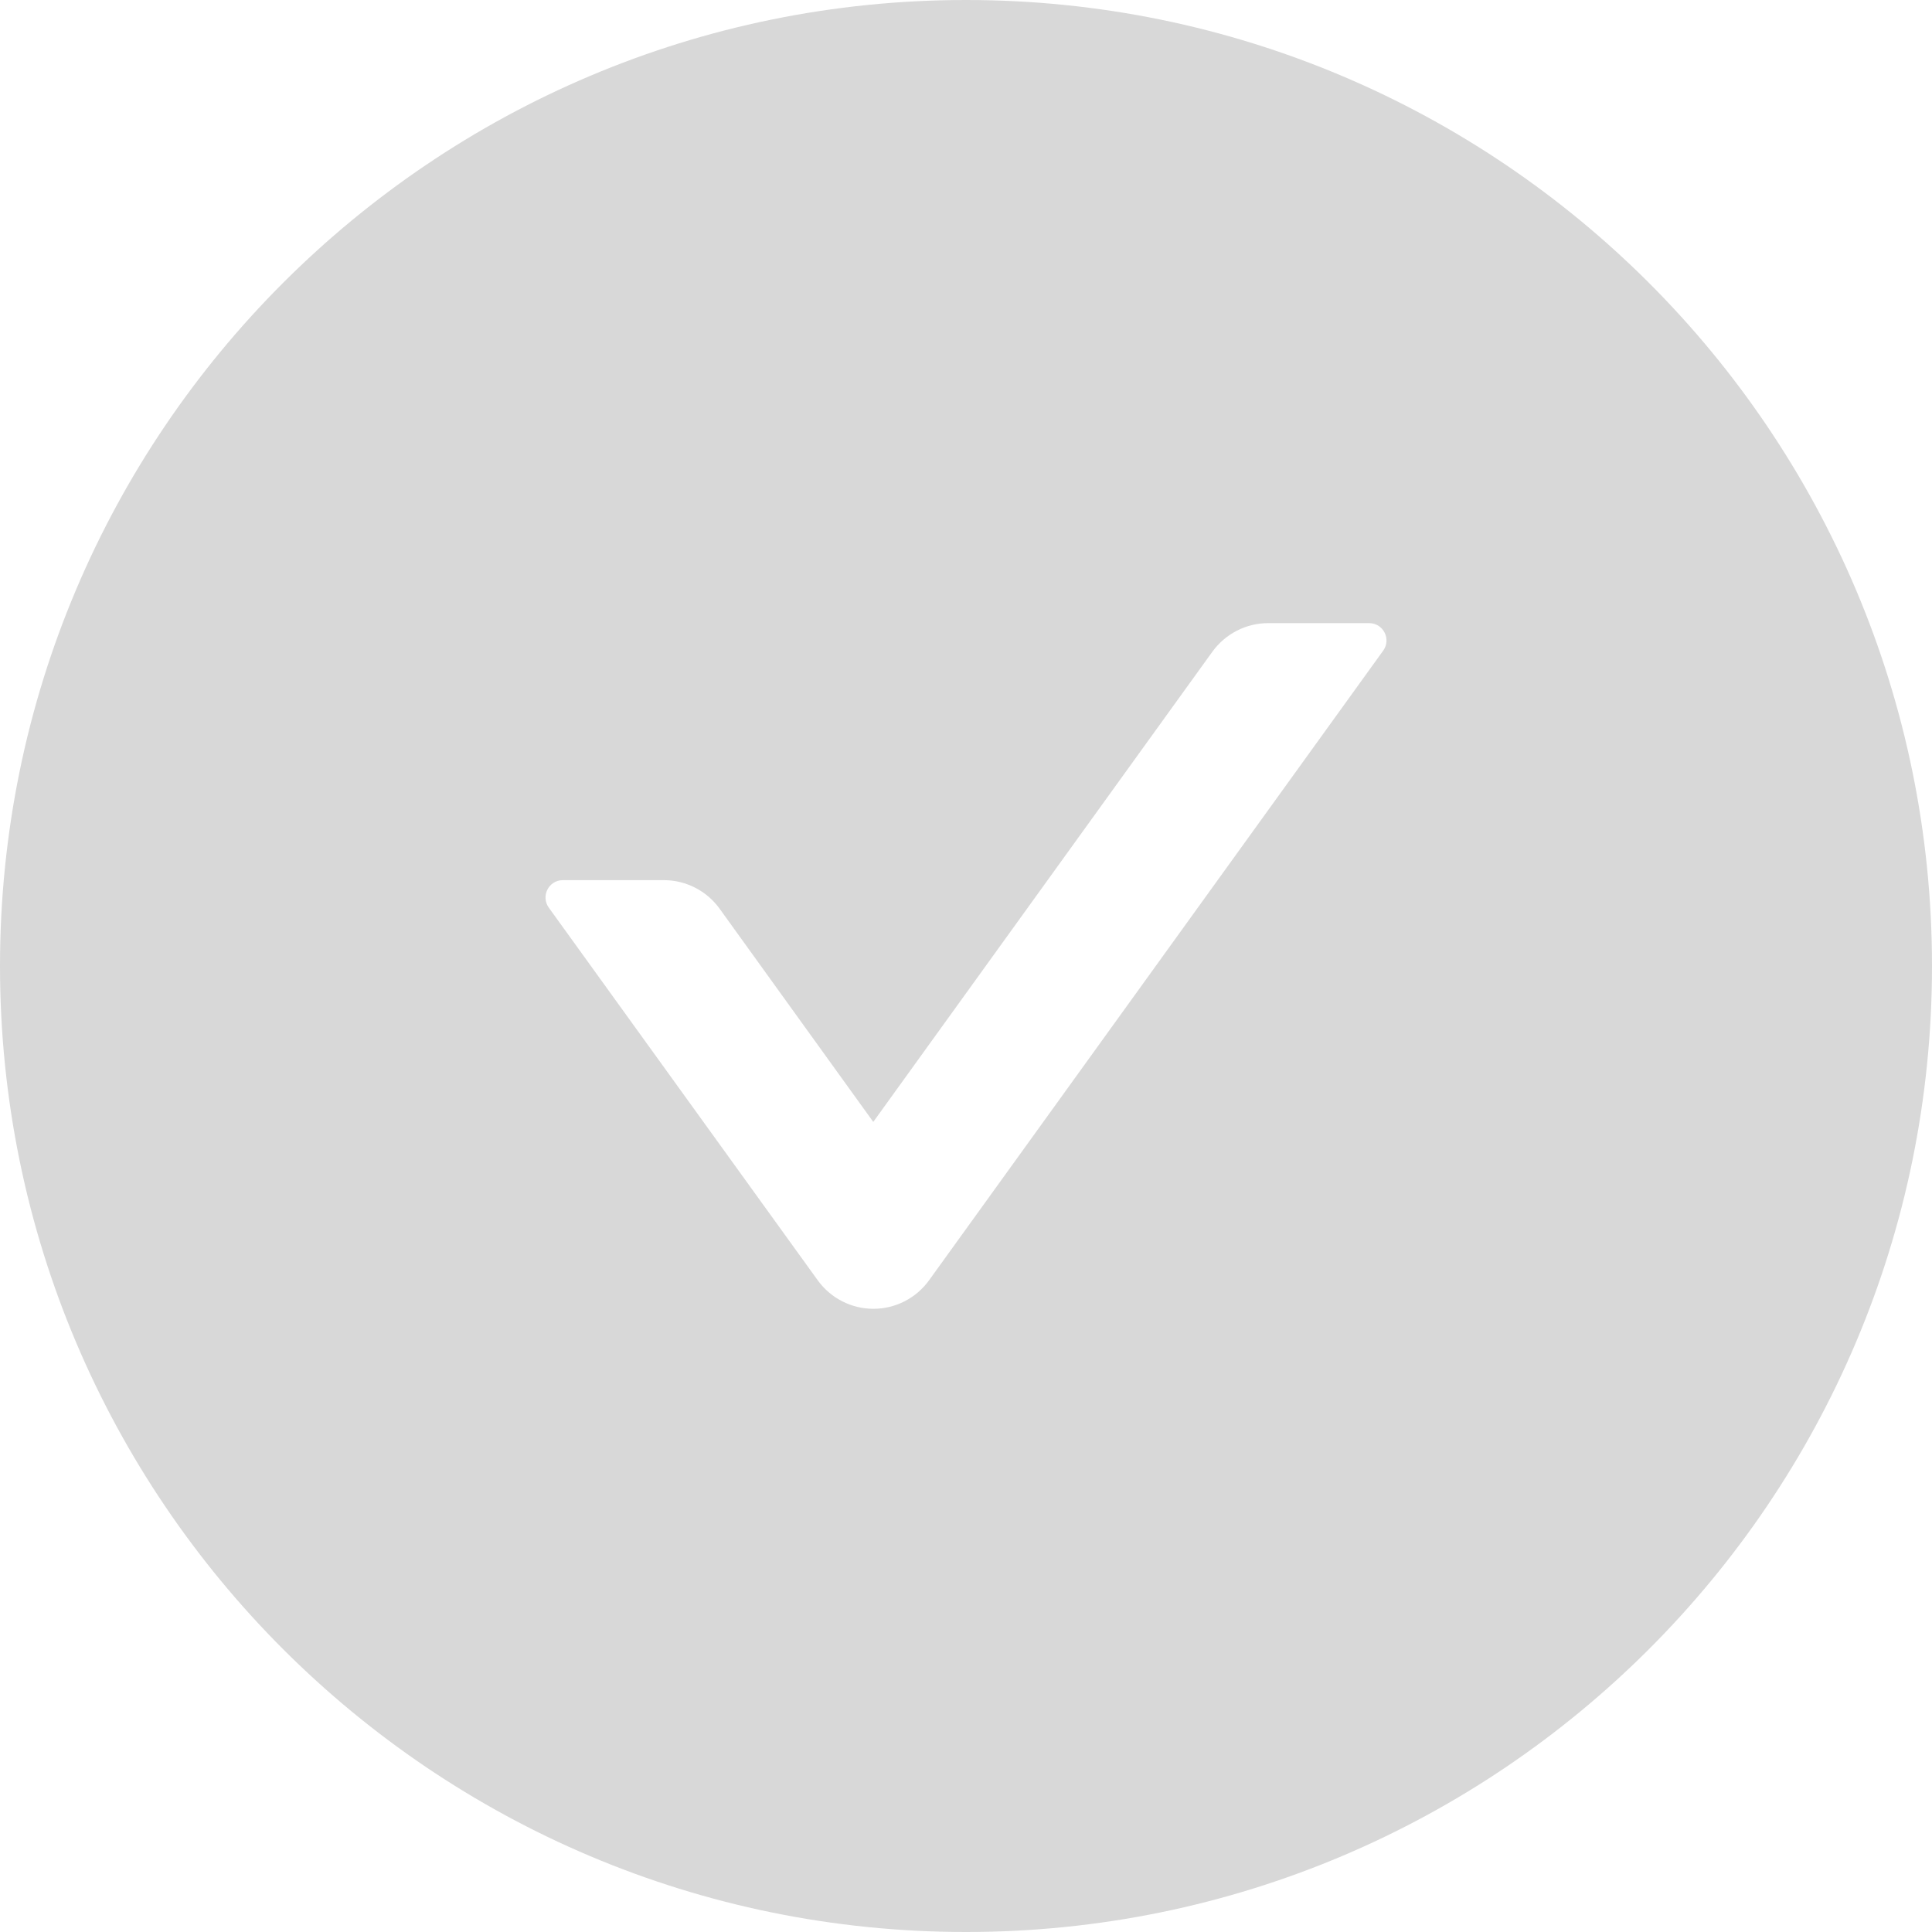
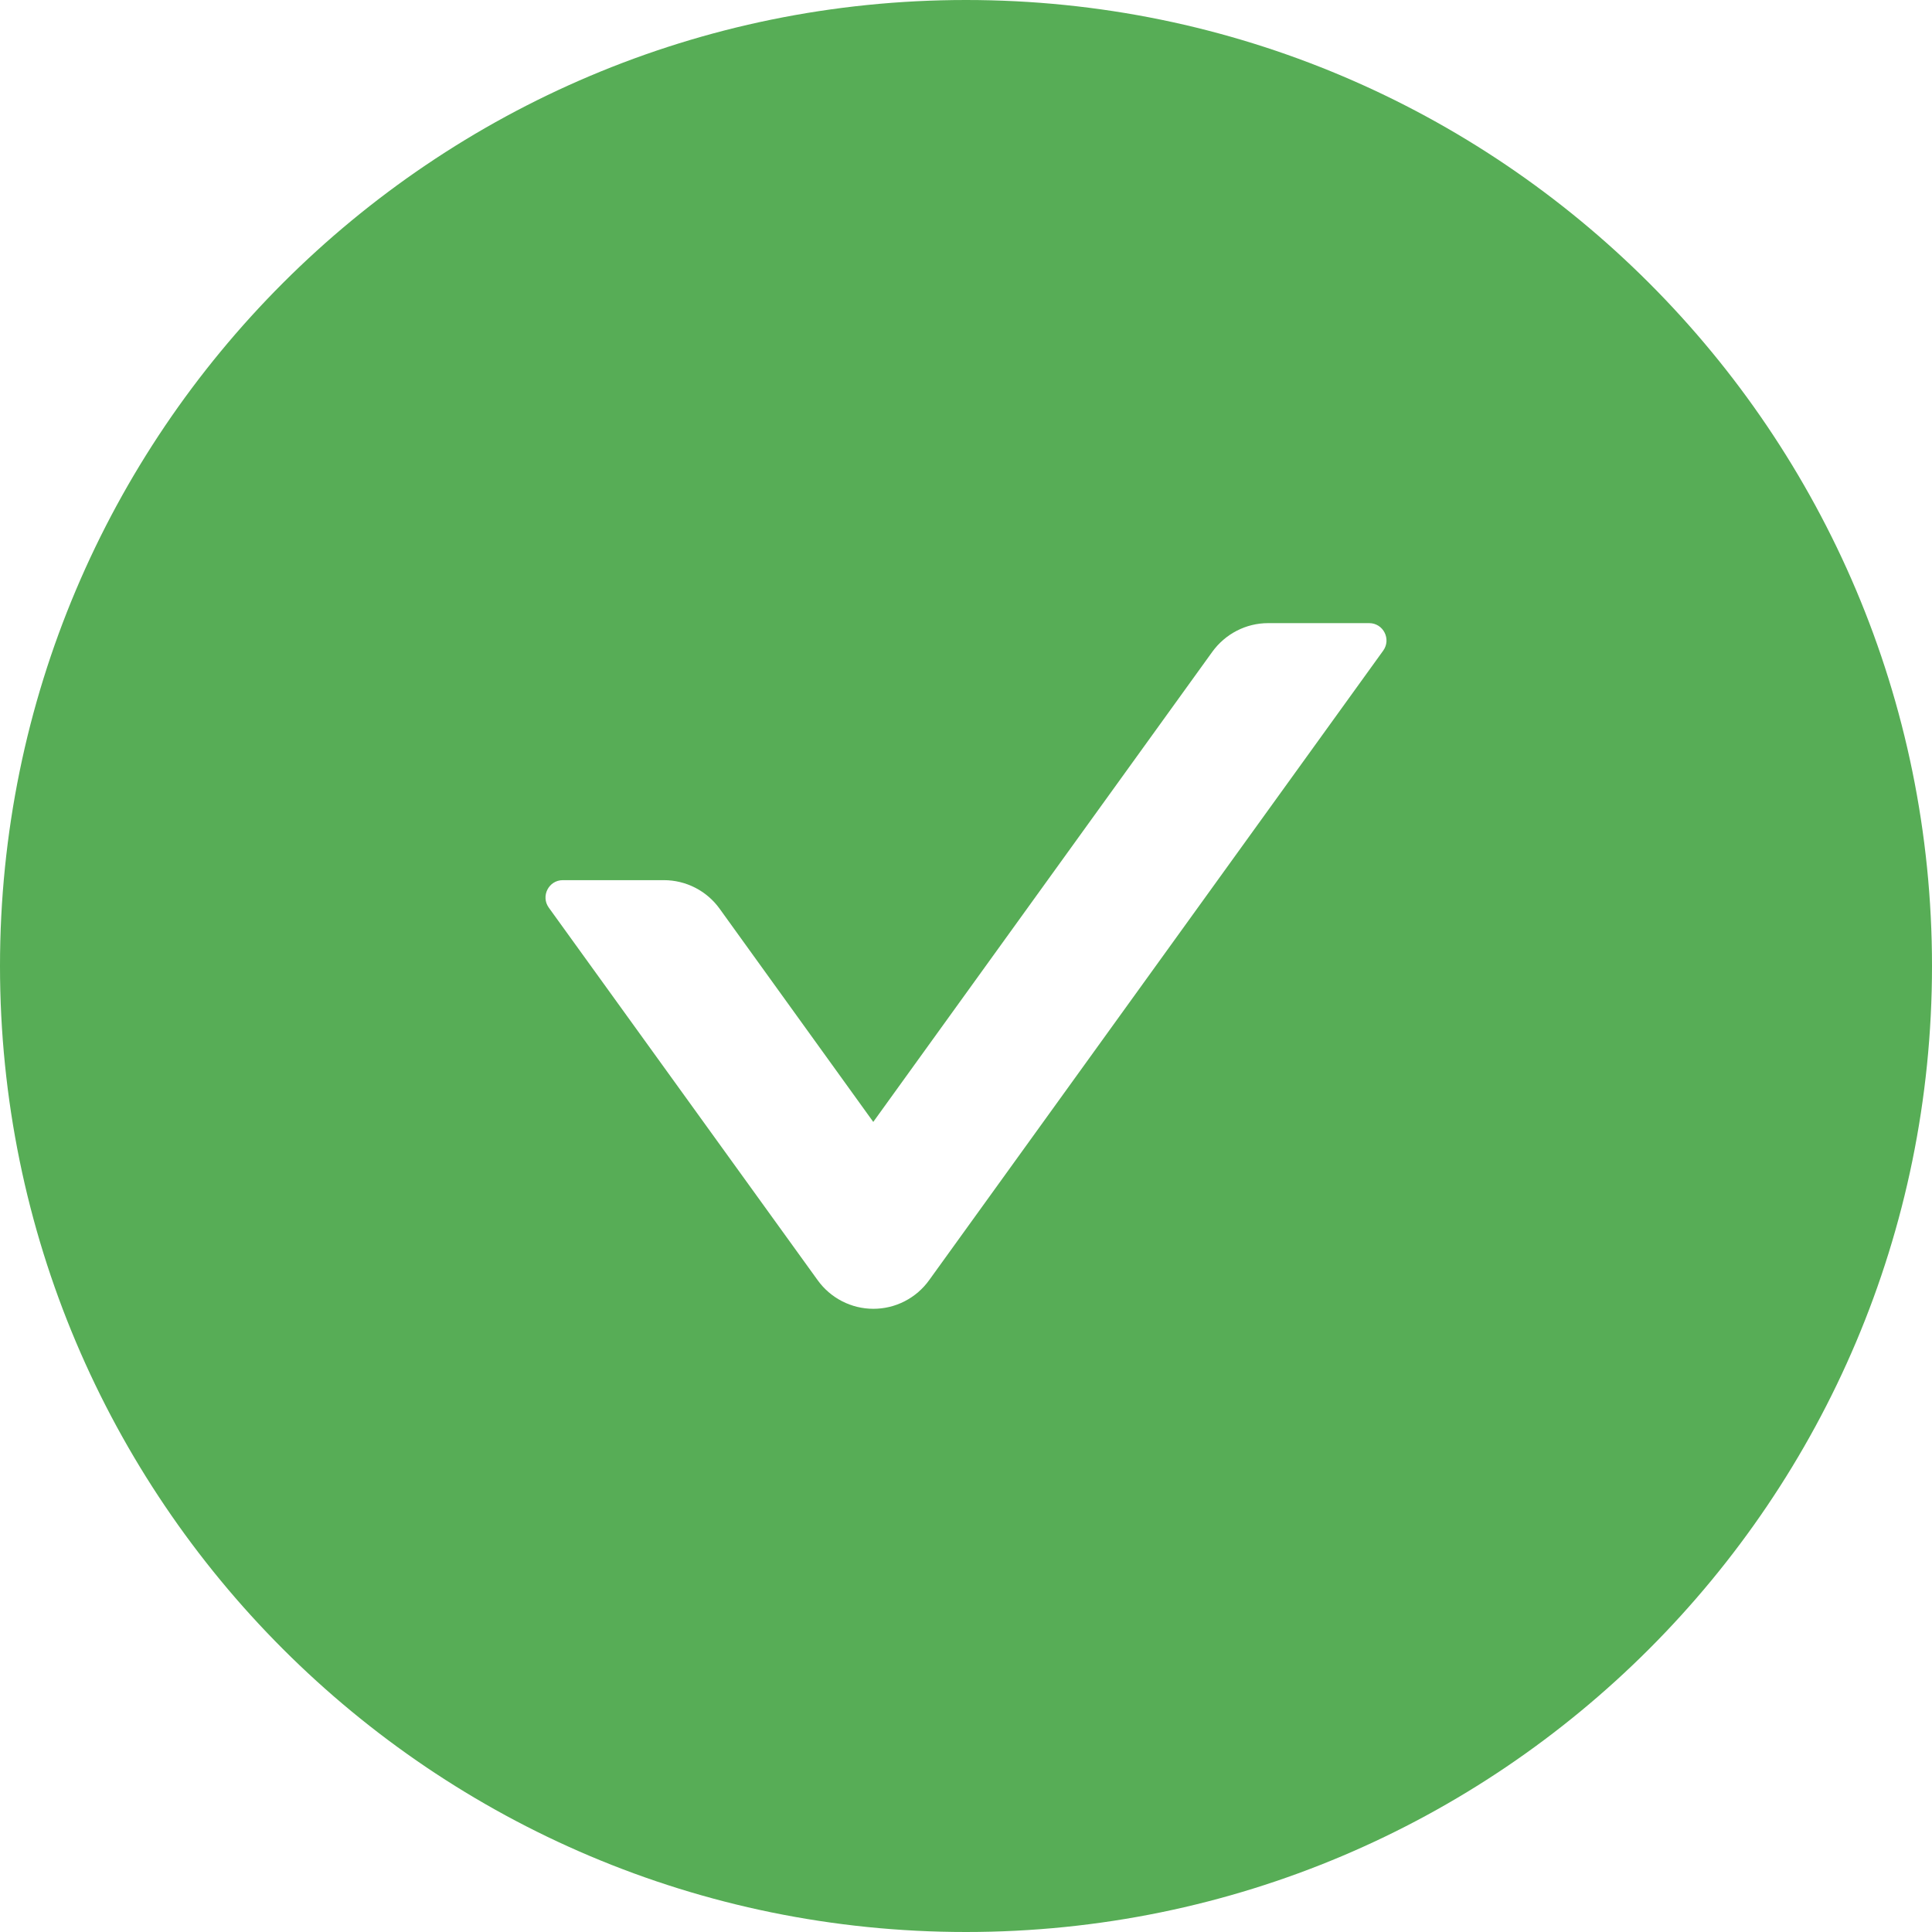
<svg xmlns="http://www.w3.org/2000/svg" width="30" height="30" viewBox="0 0 30 30" fill="none">
-   <path d="M15 0C6.717 0 0 6.717 0 15C0 23.284 6.717 30 15 30C23.284 30 30 23.284 30 15C30 6.717 23.284 0 15 0ZM21.479 10.102L14.428 19.878C14.329 20.016 14.199 20.128 14.049 20.205C13.898 20.283 13.731 20.323 13.562 20.323C13.393 20.323 13.226 20.283 13.075 20.205C12.925 20.128 12.795 20.016 12.696 19.878L8.521 14.093C8.394 13.915 8.521 13.667 8.739 13.667H10.309C10.651 13.667 10.975 13.832 11.176 14.113L13.56 17.421L18.824 10.122C19.025 9.844 19.346 9.676 19.691 9.676H21.261C21.479 9.676 21.606 9.924 21.479 10.102Z" fill="#D8D8D8" />
+   <path d="M15 0C6.717 0 0 6.717 0 15C0 23.284 6.717 30 15 30C23.284 30 30 23.284 30 15C30 6.717 23.284 0 15 0ZM21.479 10.102L14.428 19.878C14.329 20.016 14.199 20.128 14.049 20.205C13.898 20.283 13.731 20.323 13.562 20.323C13.393 20.323 13.226 20.283 13.075 20.205C12.925 20.128 12.795 20.016 12.696 19.878L8.521 14.093C8.394 13.915 8.521 13.667 8.739 13.667H10.309C10.651 13.667 10.975 13.832 11.176 14.113L13.56 17.421L18.824 10.122C19.025 9.844 19.346 9.676 19.691 9.676H21.261C21.479 9.676 21.606 9.924 21.479 10.102Z" fill="#57AD56" />
</svg>
